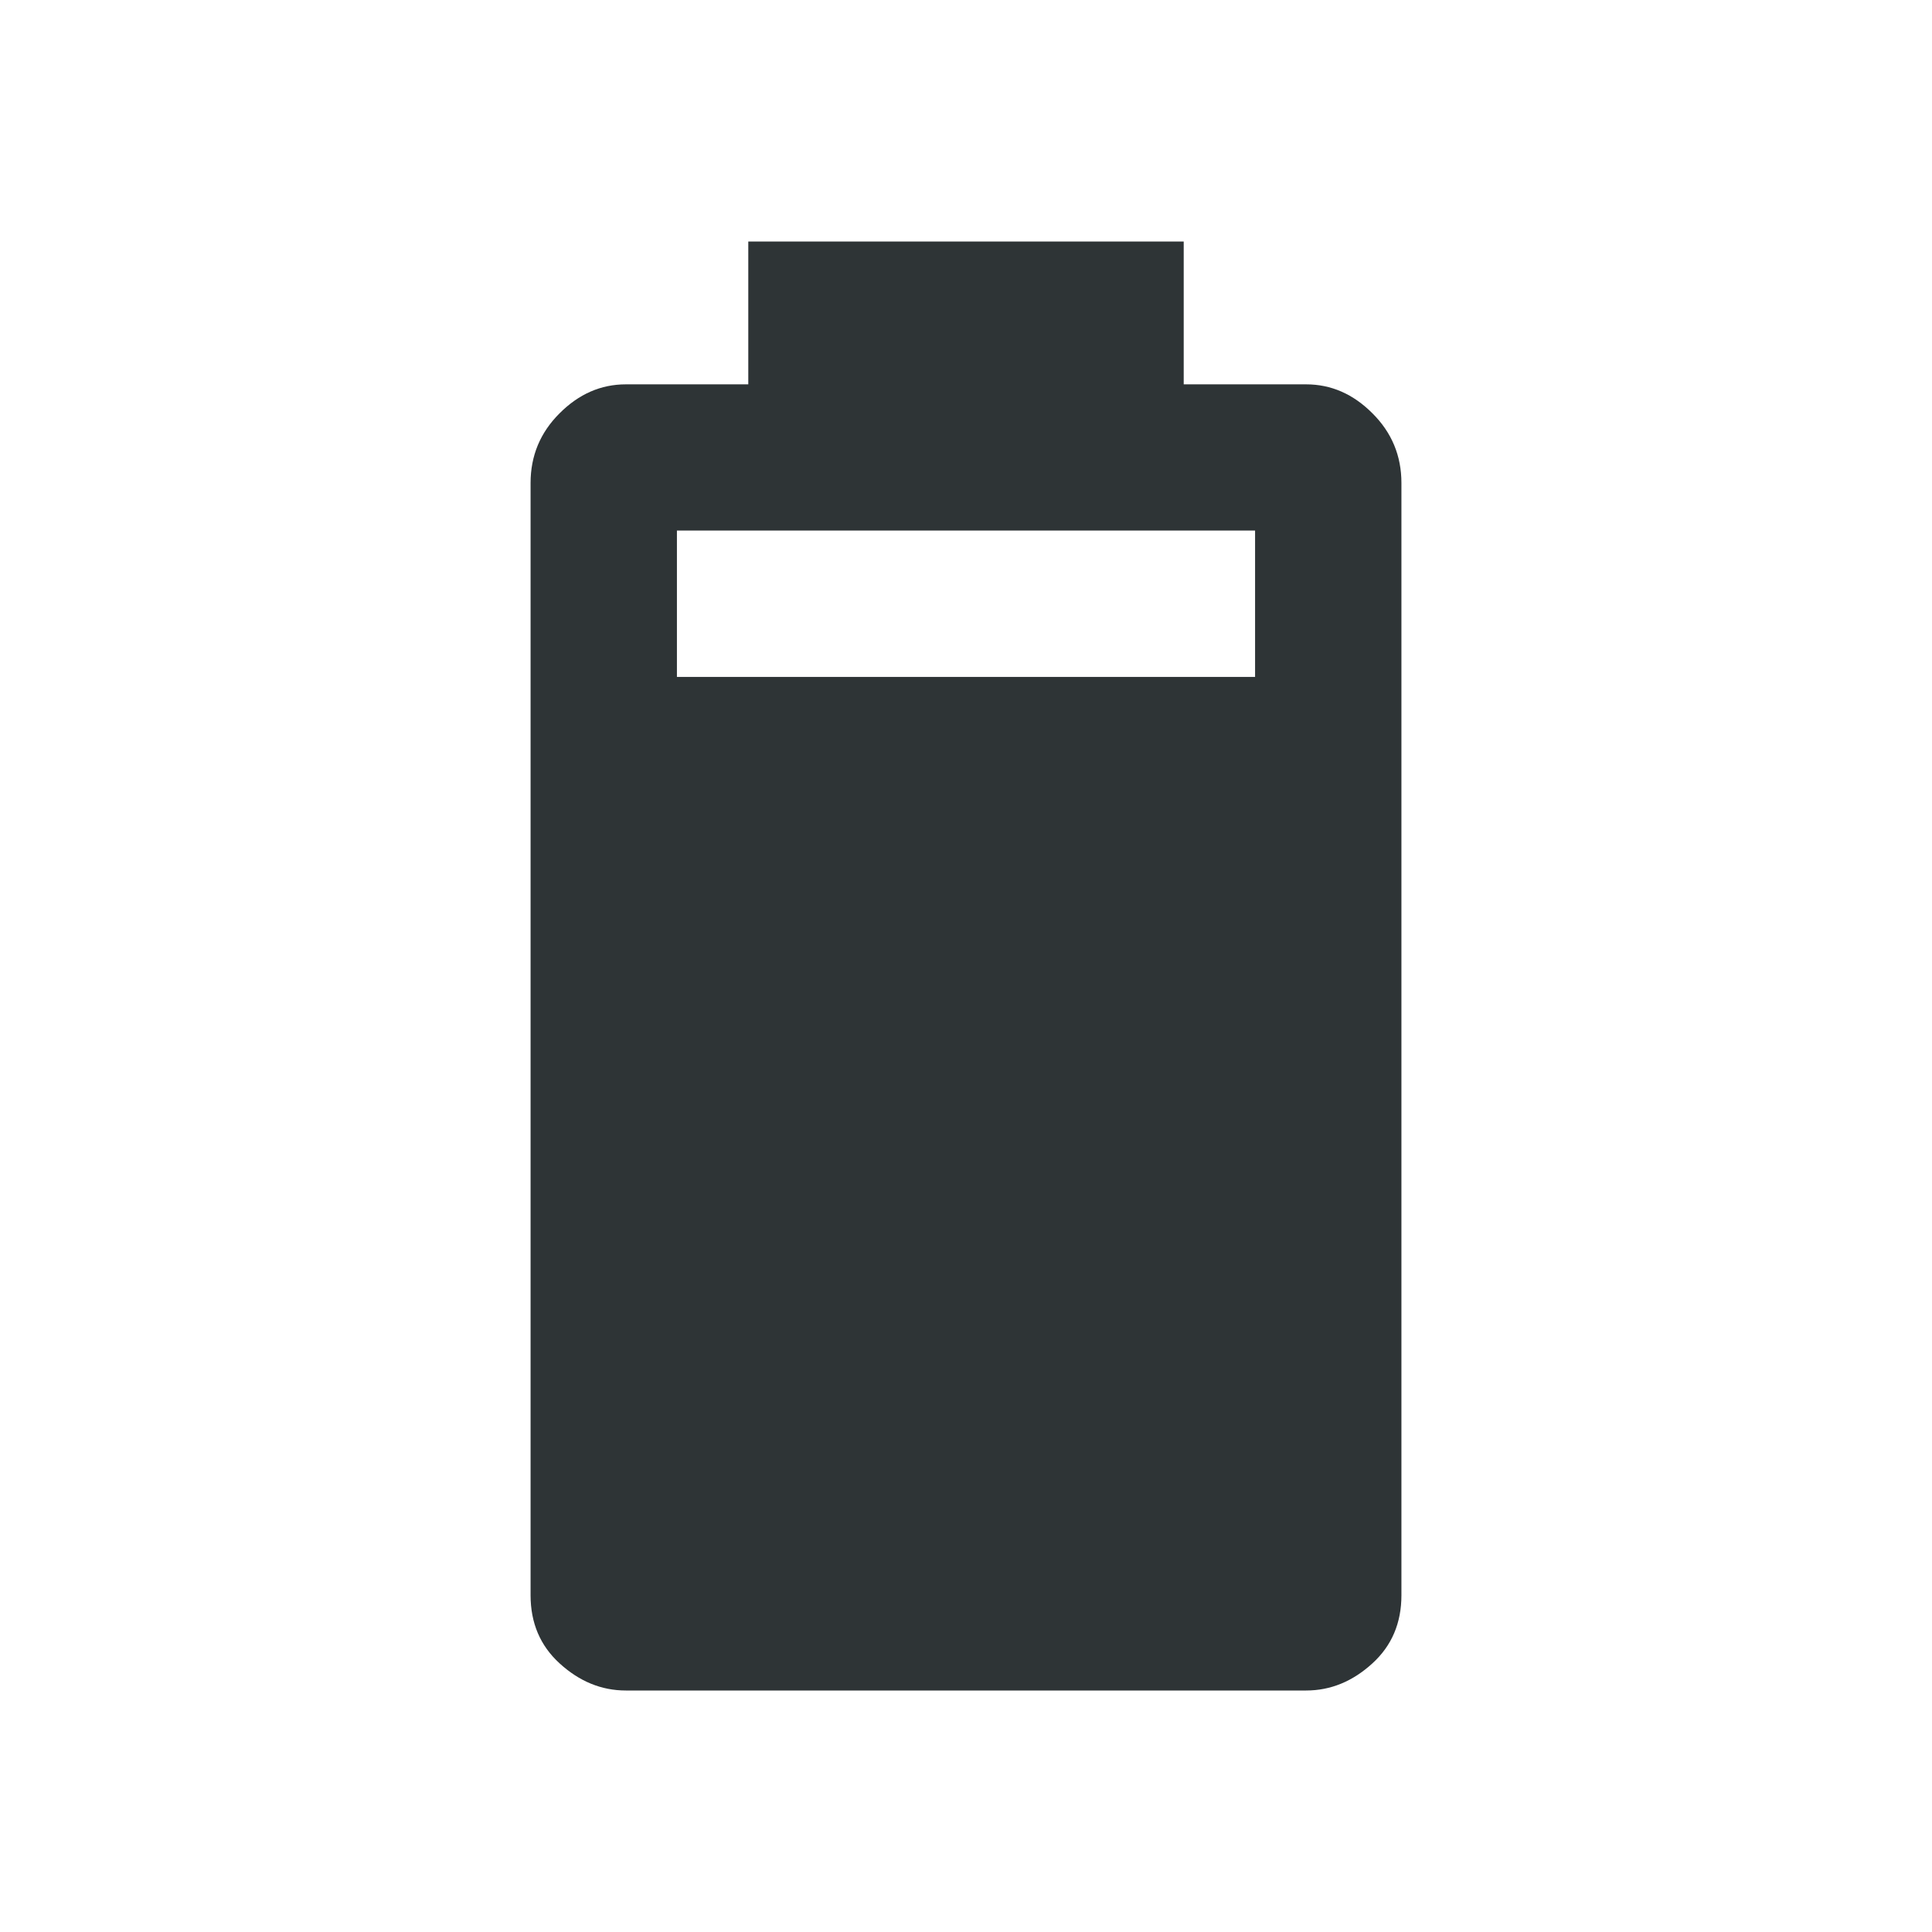
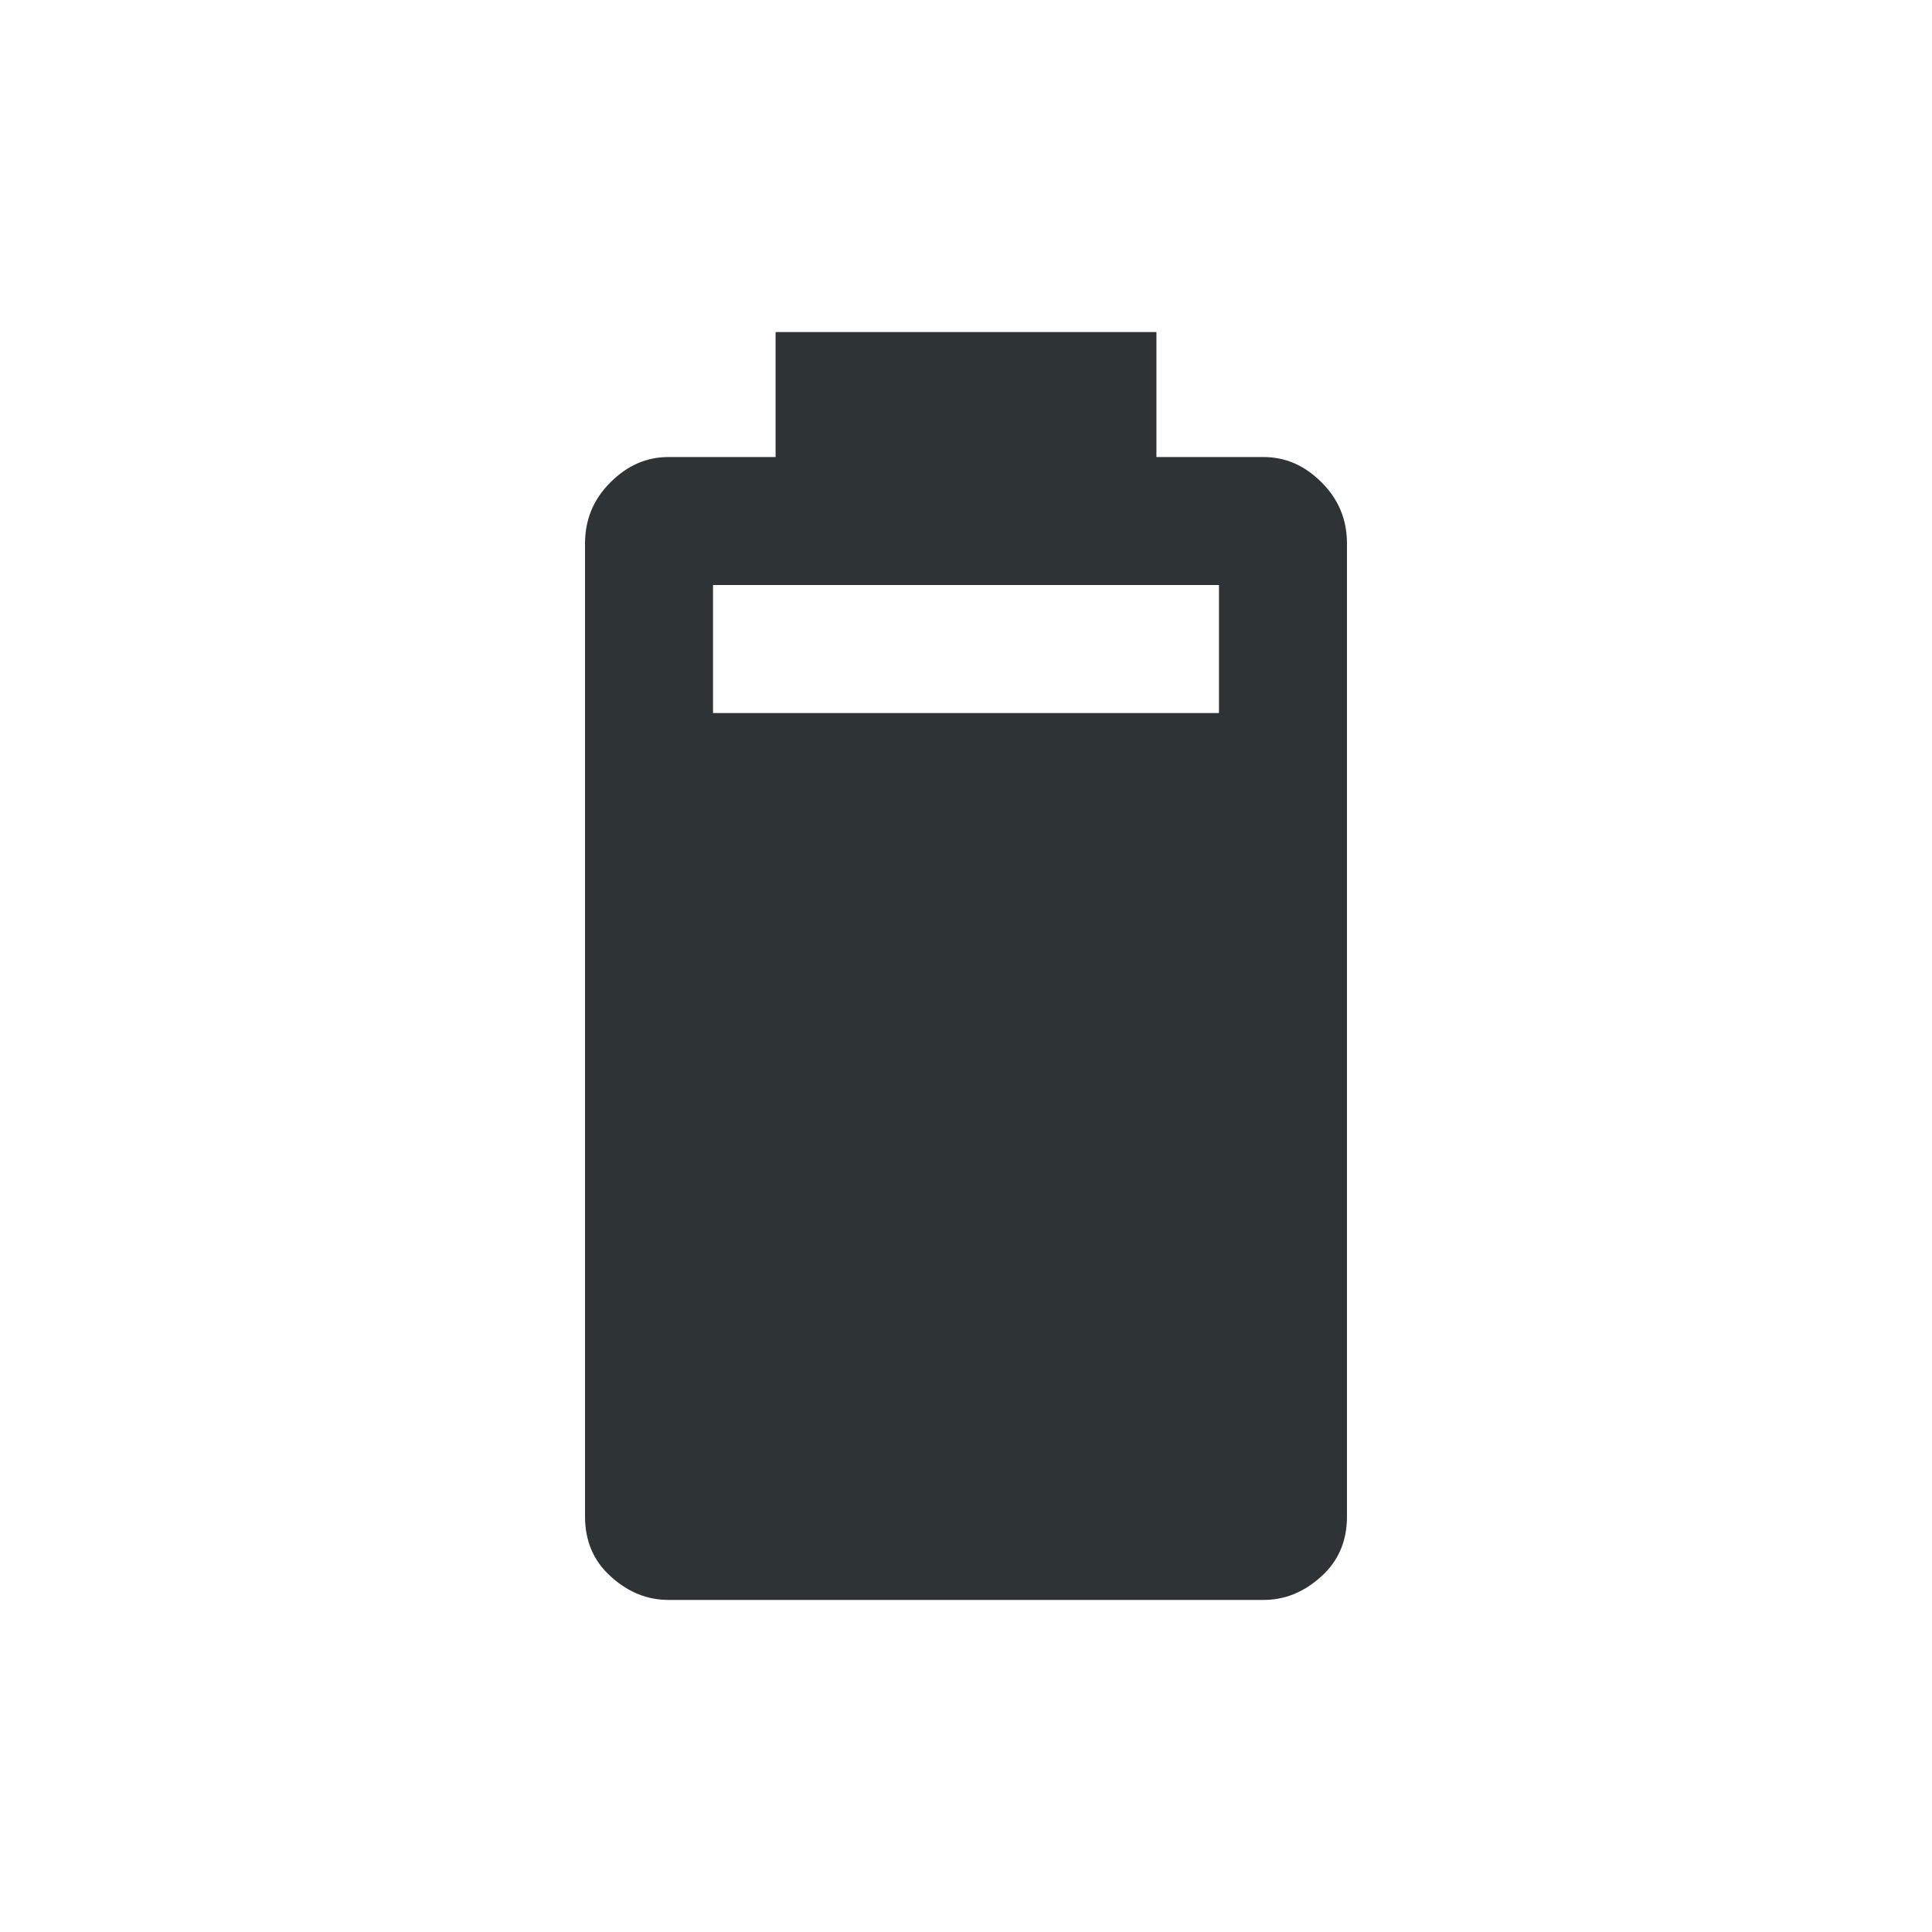
<svg xmlns="http://www.w3.org/2000/svg" width="16" height="16" viewBox="0 0 16 16">
-   <path fill="#2e3436" d="M10.394 5.606H5.606V4.394H10.394ZM10.817 3.183H9.803V2H6.197V3.183H5.183Q4.873 3.183 4.634 3.423Q4.394 3.662 4.394 4V13.211Q4.394 13.556 4.634 13.775Q4.88 14 5.183 14H10.817Q11.12 14 11.366 13.775Q11.606 13.556 11.606 13.211V4Q11.606 3.662 11.366 3.423Q11.127 3.183 10.817 3.183Z" />
+   <path fill="#2e3436" d="M10.095 5.905H5.905V4.845H10.095ZM10.465 3.785H9.577V2.75H6.423V3.785H5.535Q5.264 3.785 5.055 3.995Q4.845 4.204 4.845 4.5V12.56Q4.845 12.862 5.055 13.053Q5.27 13.25 5.535 13.25H10.465Q10.73 13.25 10.945 13.053Q11.155 12.862 11.155 12.56V4.5Q11.155 4.204 10.945 3.995Q10.736 3.785 10.465 3.785Z" />
</svg>
